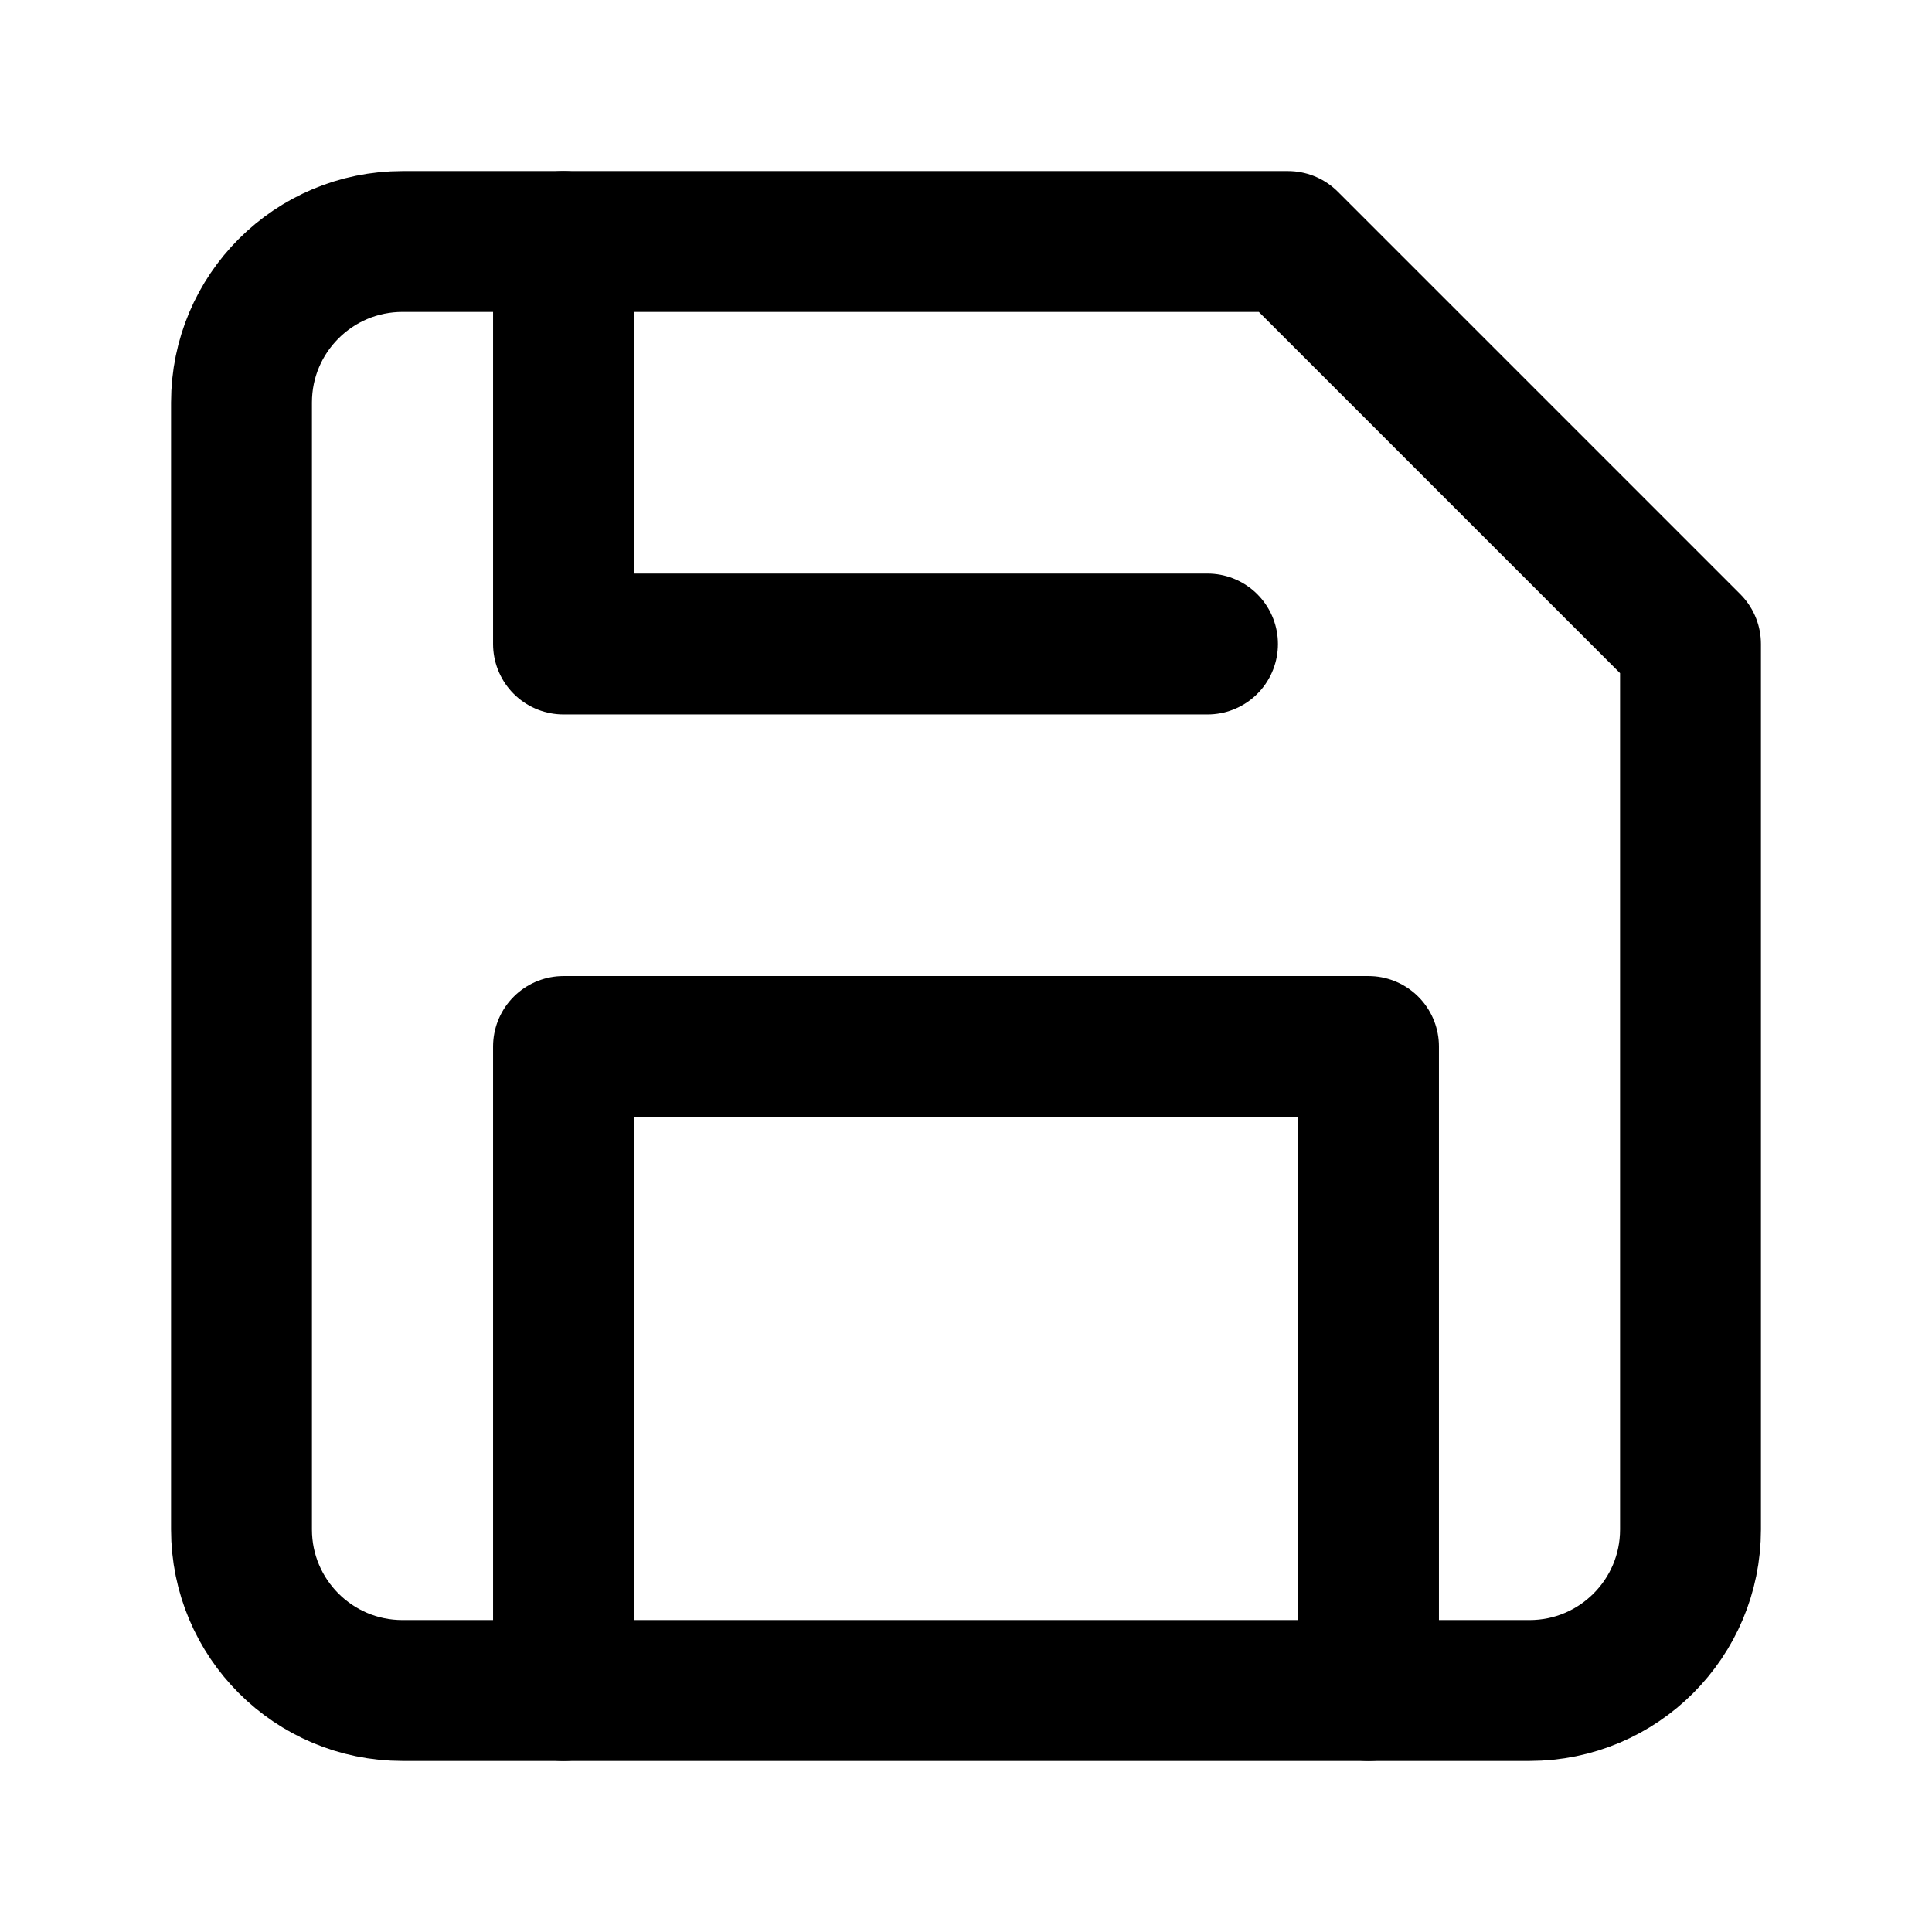
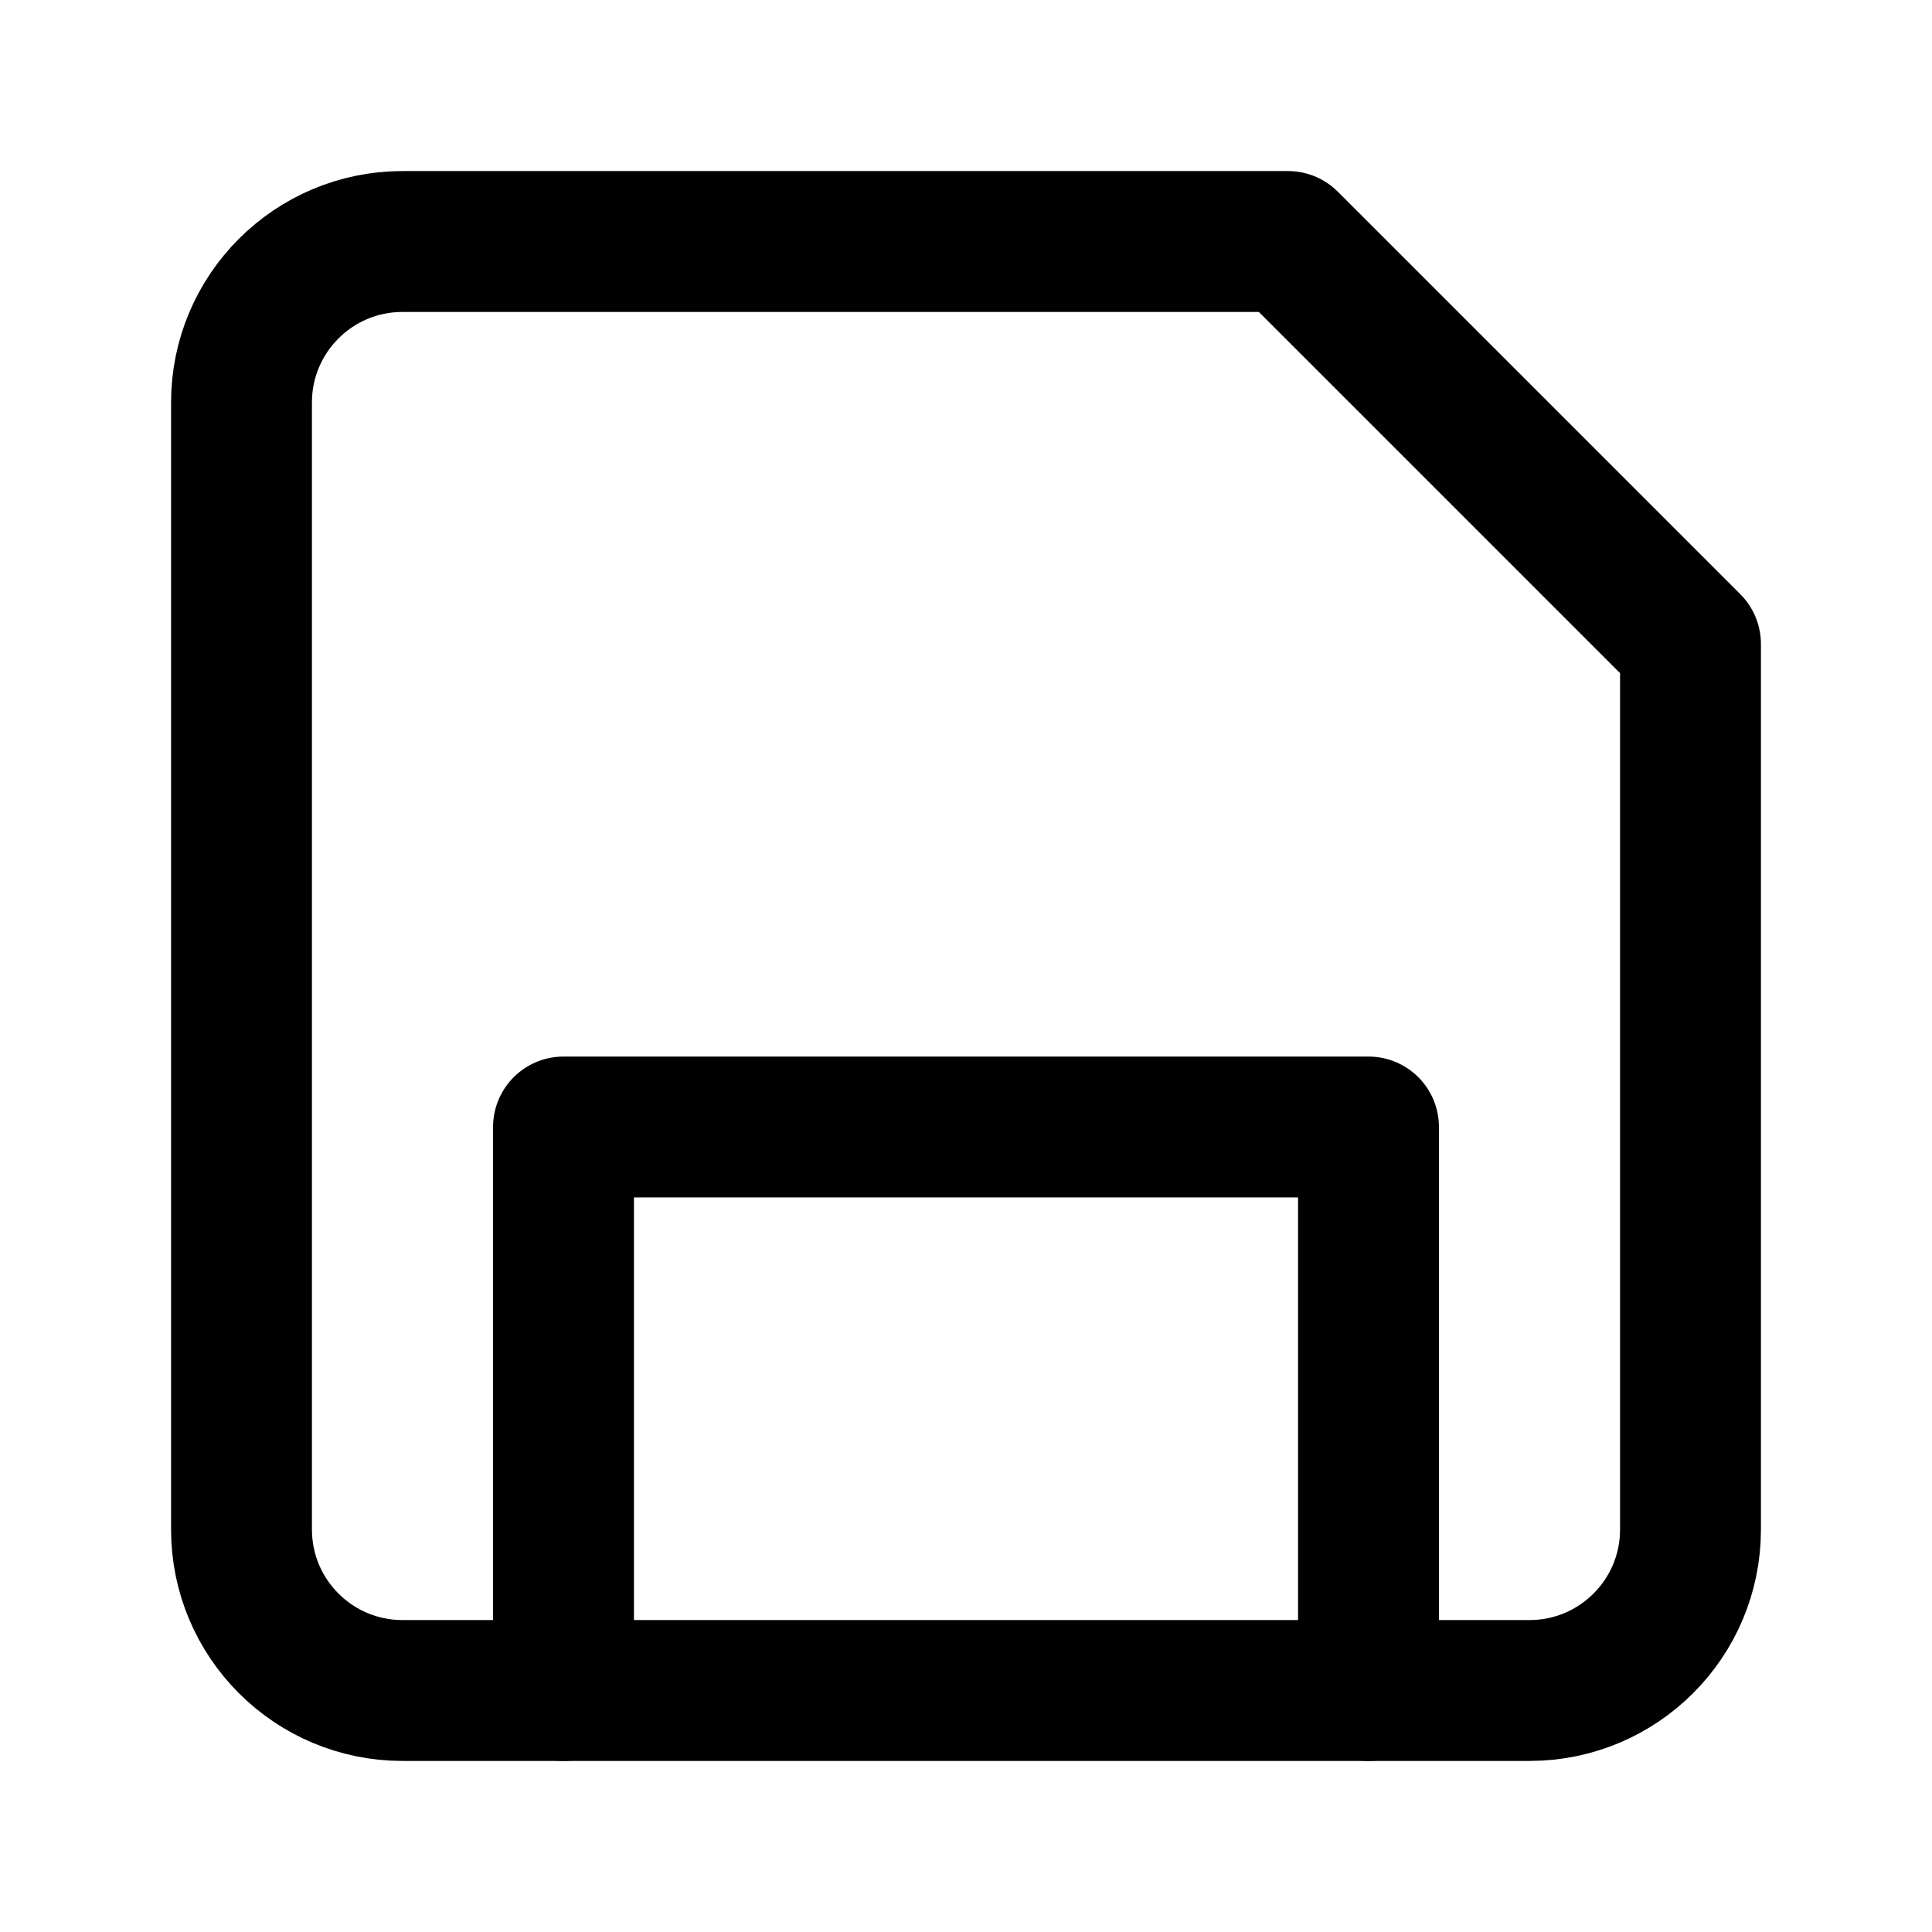
<svg xmlns="http://www.w3.org/2000/svg" width="24" height="24" viewBox="0 0 24 24" fill="none" stroke="currentColor" stroke-width="1.75" stroke-linecap="round" stroke-linejoin="round">
  <path d="M19 21H5a2 2 0 0 1-2-2V5a2 2 0 0 1 2-2h11l5 5v11a2 2 0 0 1-2 2z" />
-   <polyline points="17,21 17,13 7,13 7,21" />
-   <polyline points="7,3 7,8 15,8" />
+   <path d="M7 21v-7h10v7" />
</svg>
